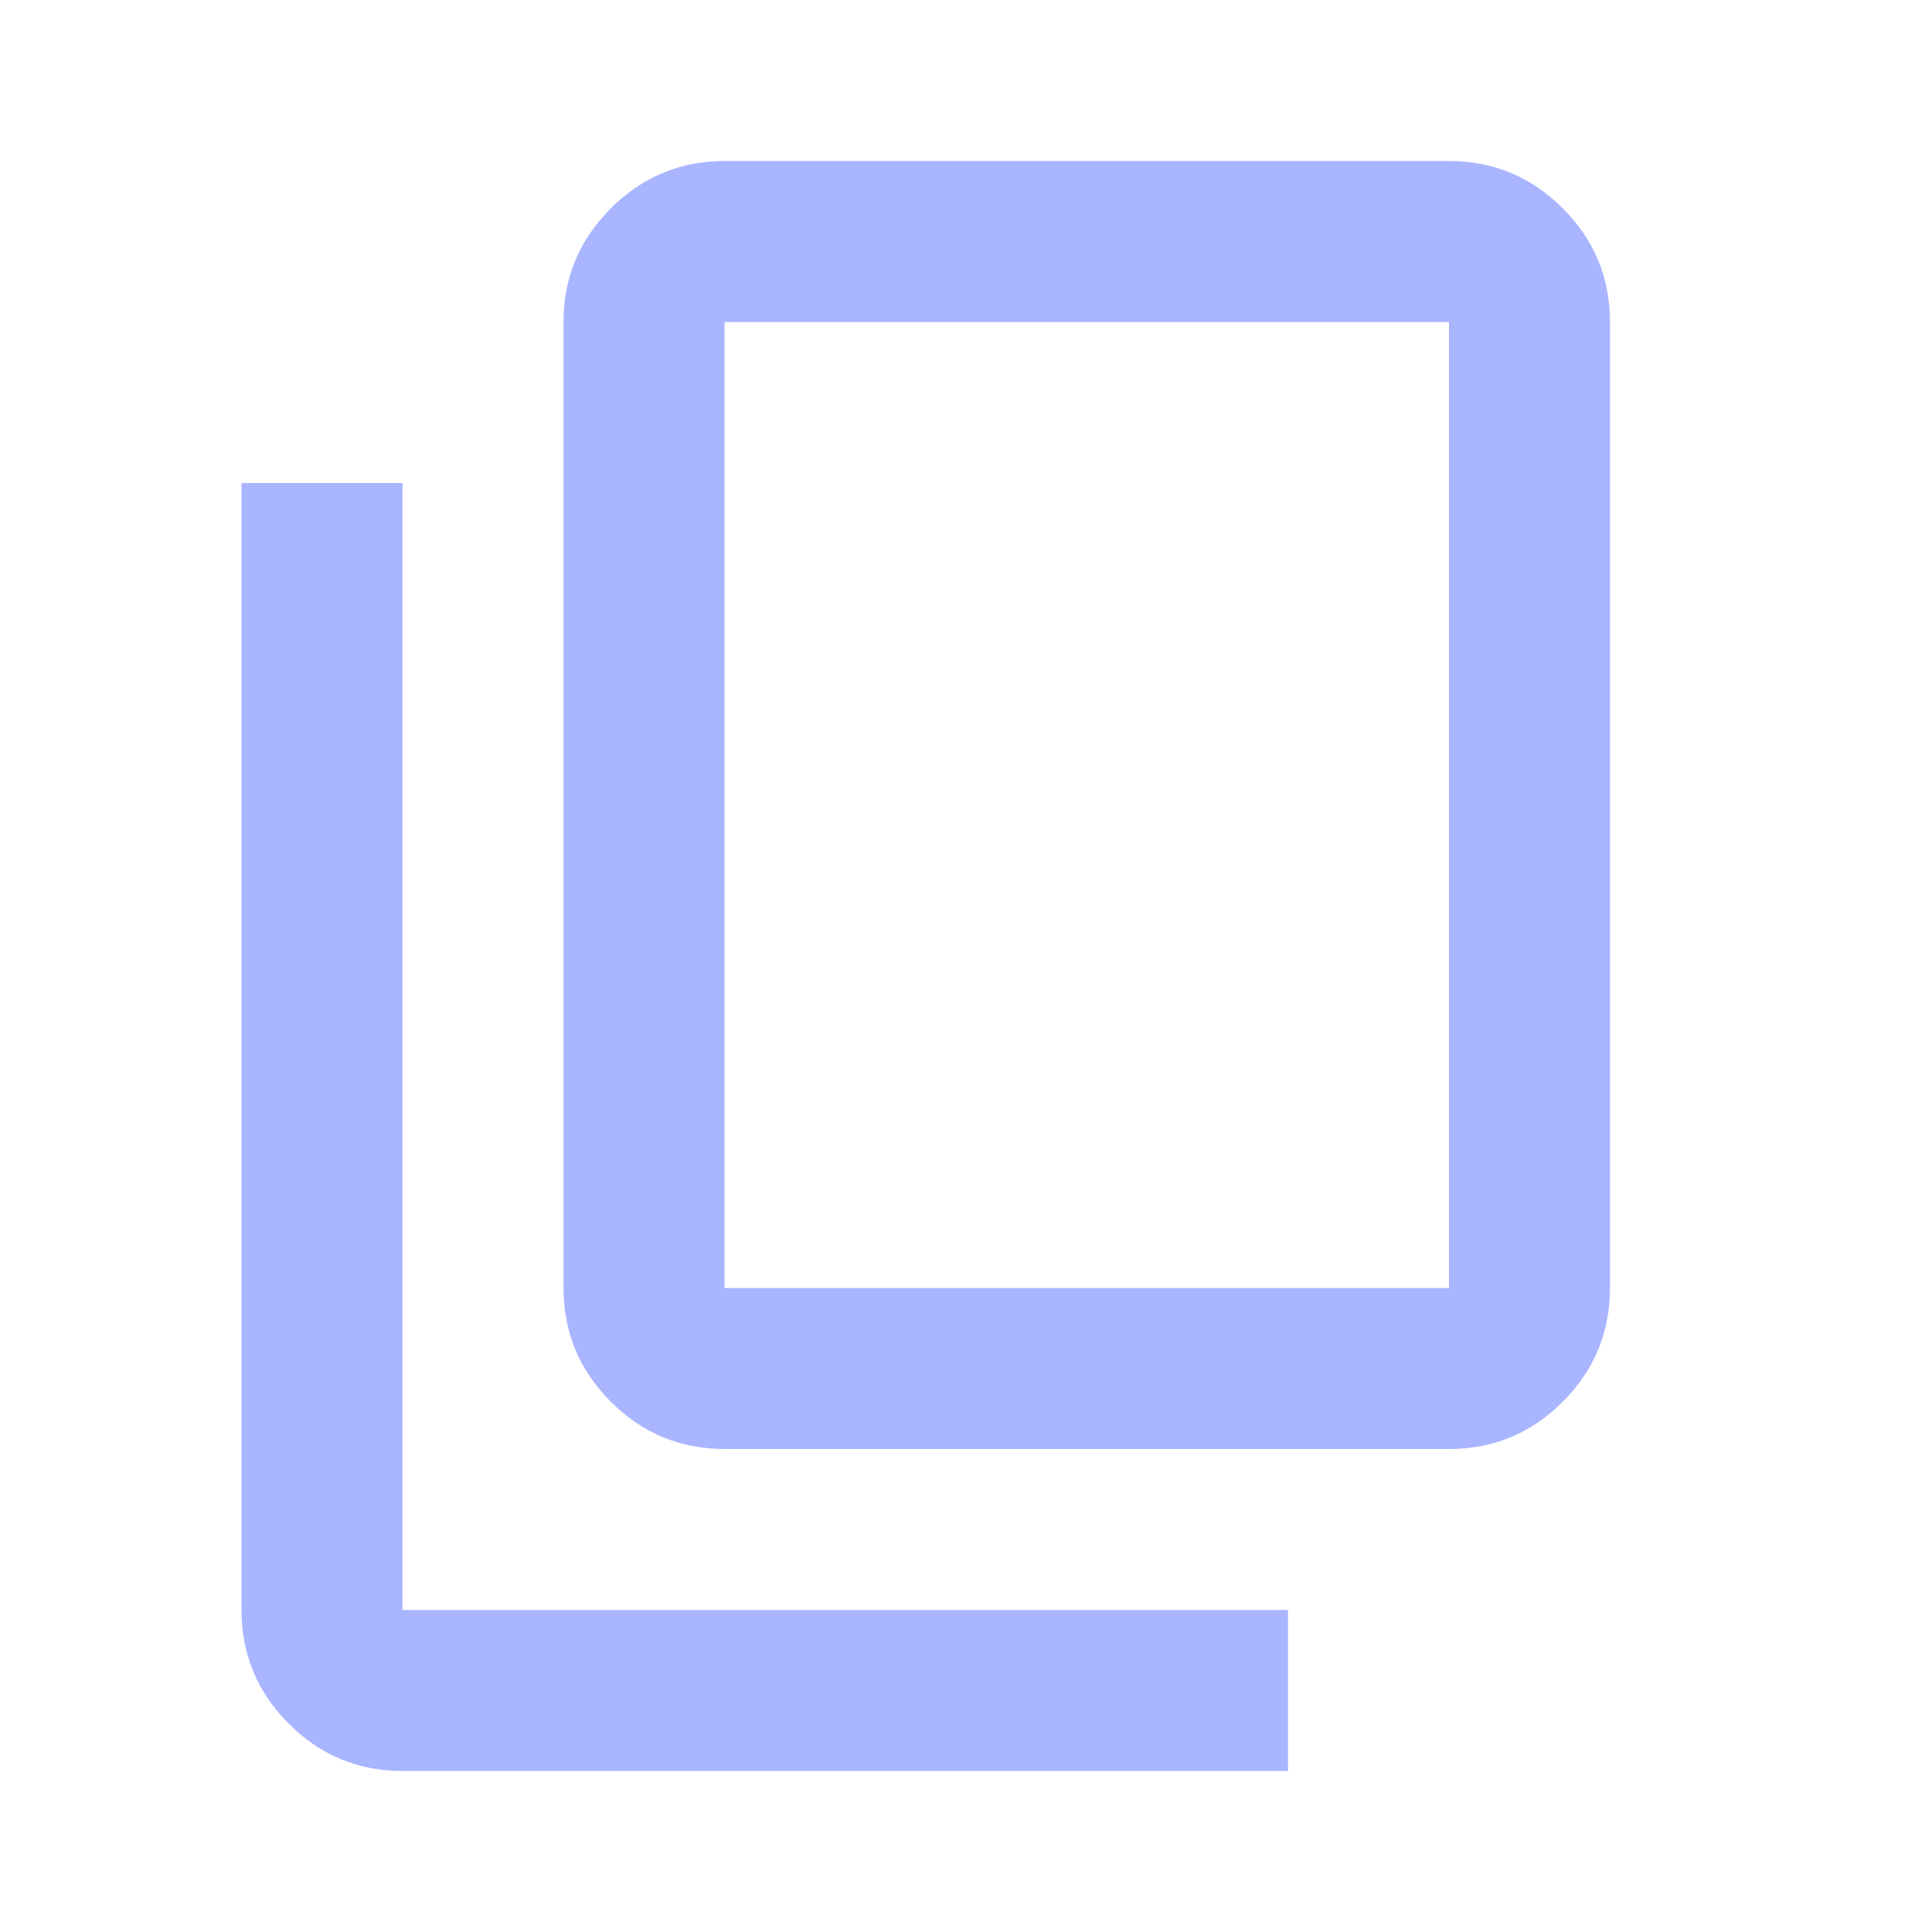
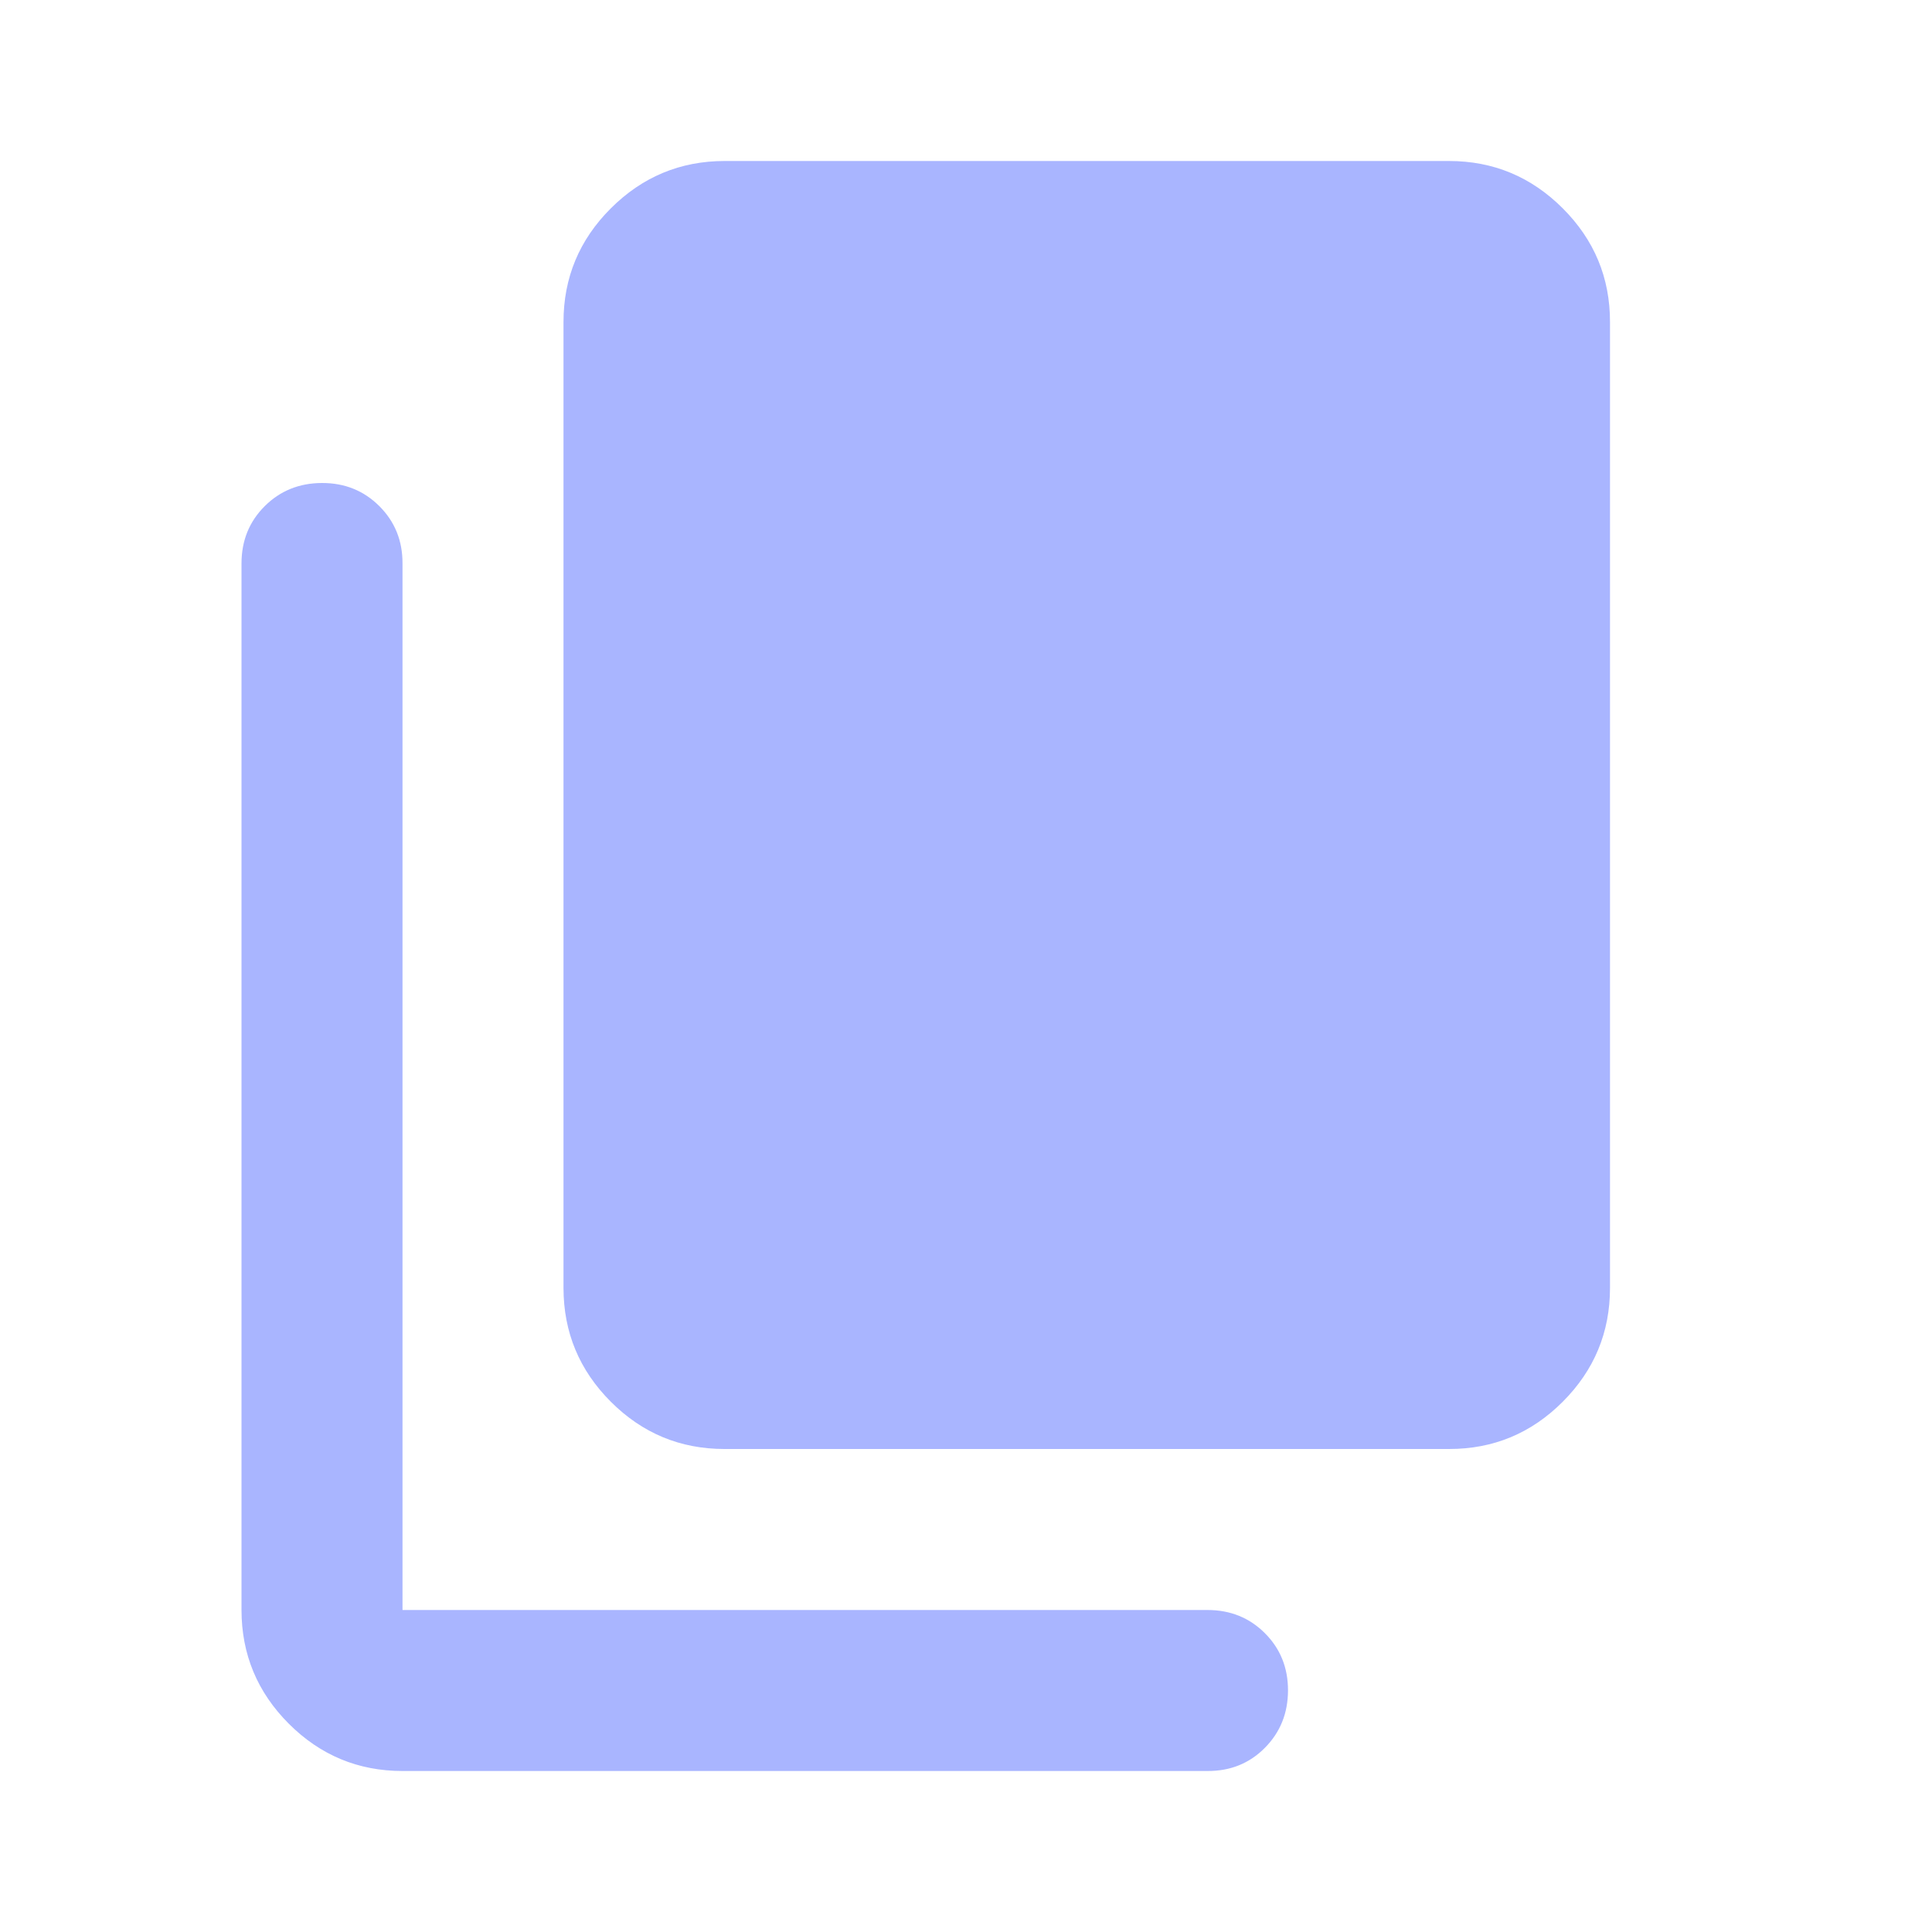
- <svg xmlns="http://www.w3.org/2000/svg" width="16" height="16" viewBox="0 0 24 24">
-   <path fill="#a9b5ff" d="M9 18q-.825 0-1.412-.587T7 16V4q0-.825.588-1.412T9 2h9q.825 0 1.413.588T20 4v12q0 .825-.587 1.413T18 18zm0-2h9V4H9zm-4 6q-.825 0-1.412-.587T3 20V6h2v14h11v2zm4-6V4z" />
+ <svg xmlns="http://www.w3.org/2000/svg" width="32" height="32" viewBox="0 0 24 24">
+   <path fill="#a9b5ff" d="M9 18q-.825 0-1.412-.587T7 16V4q0-.825.588-1.412T9 2h9q.825 0 1.413.588T20 4v12q0 .825-.587 1.413T18 18zm-4 4q-.825 0-1.412-.587T3 20V7q0-.425.288-.712T4 6t.713.288T5 7v13h10q.425 0 .713.288T16 21t-.288.713T15 22z" />
</svg>
